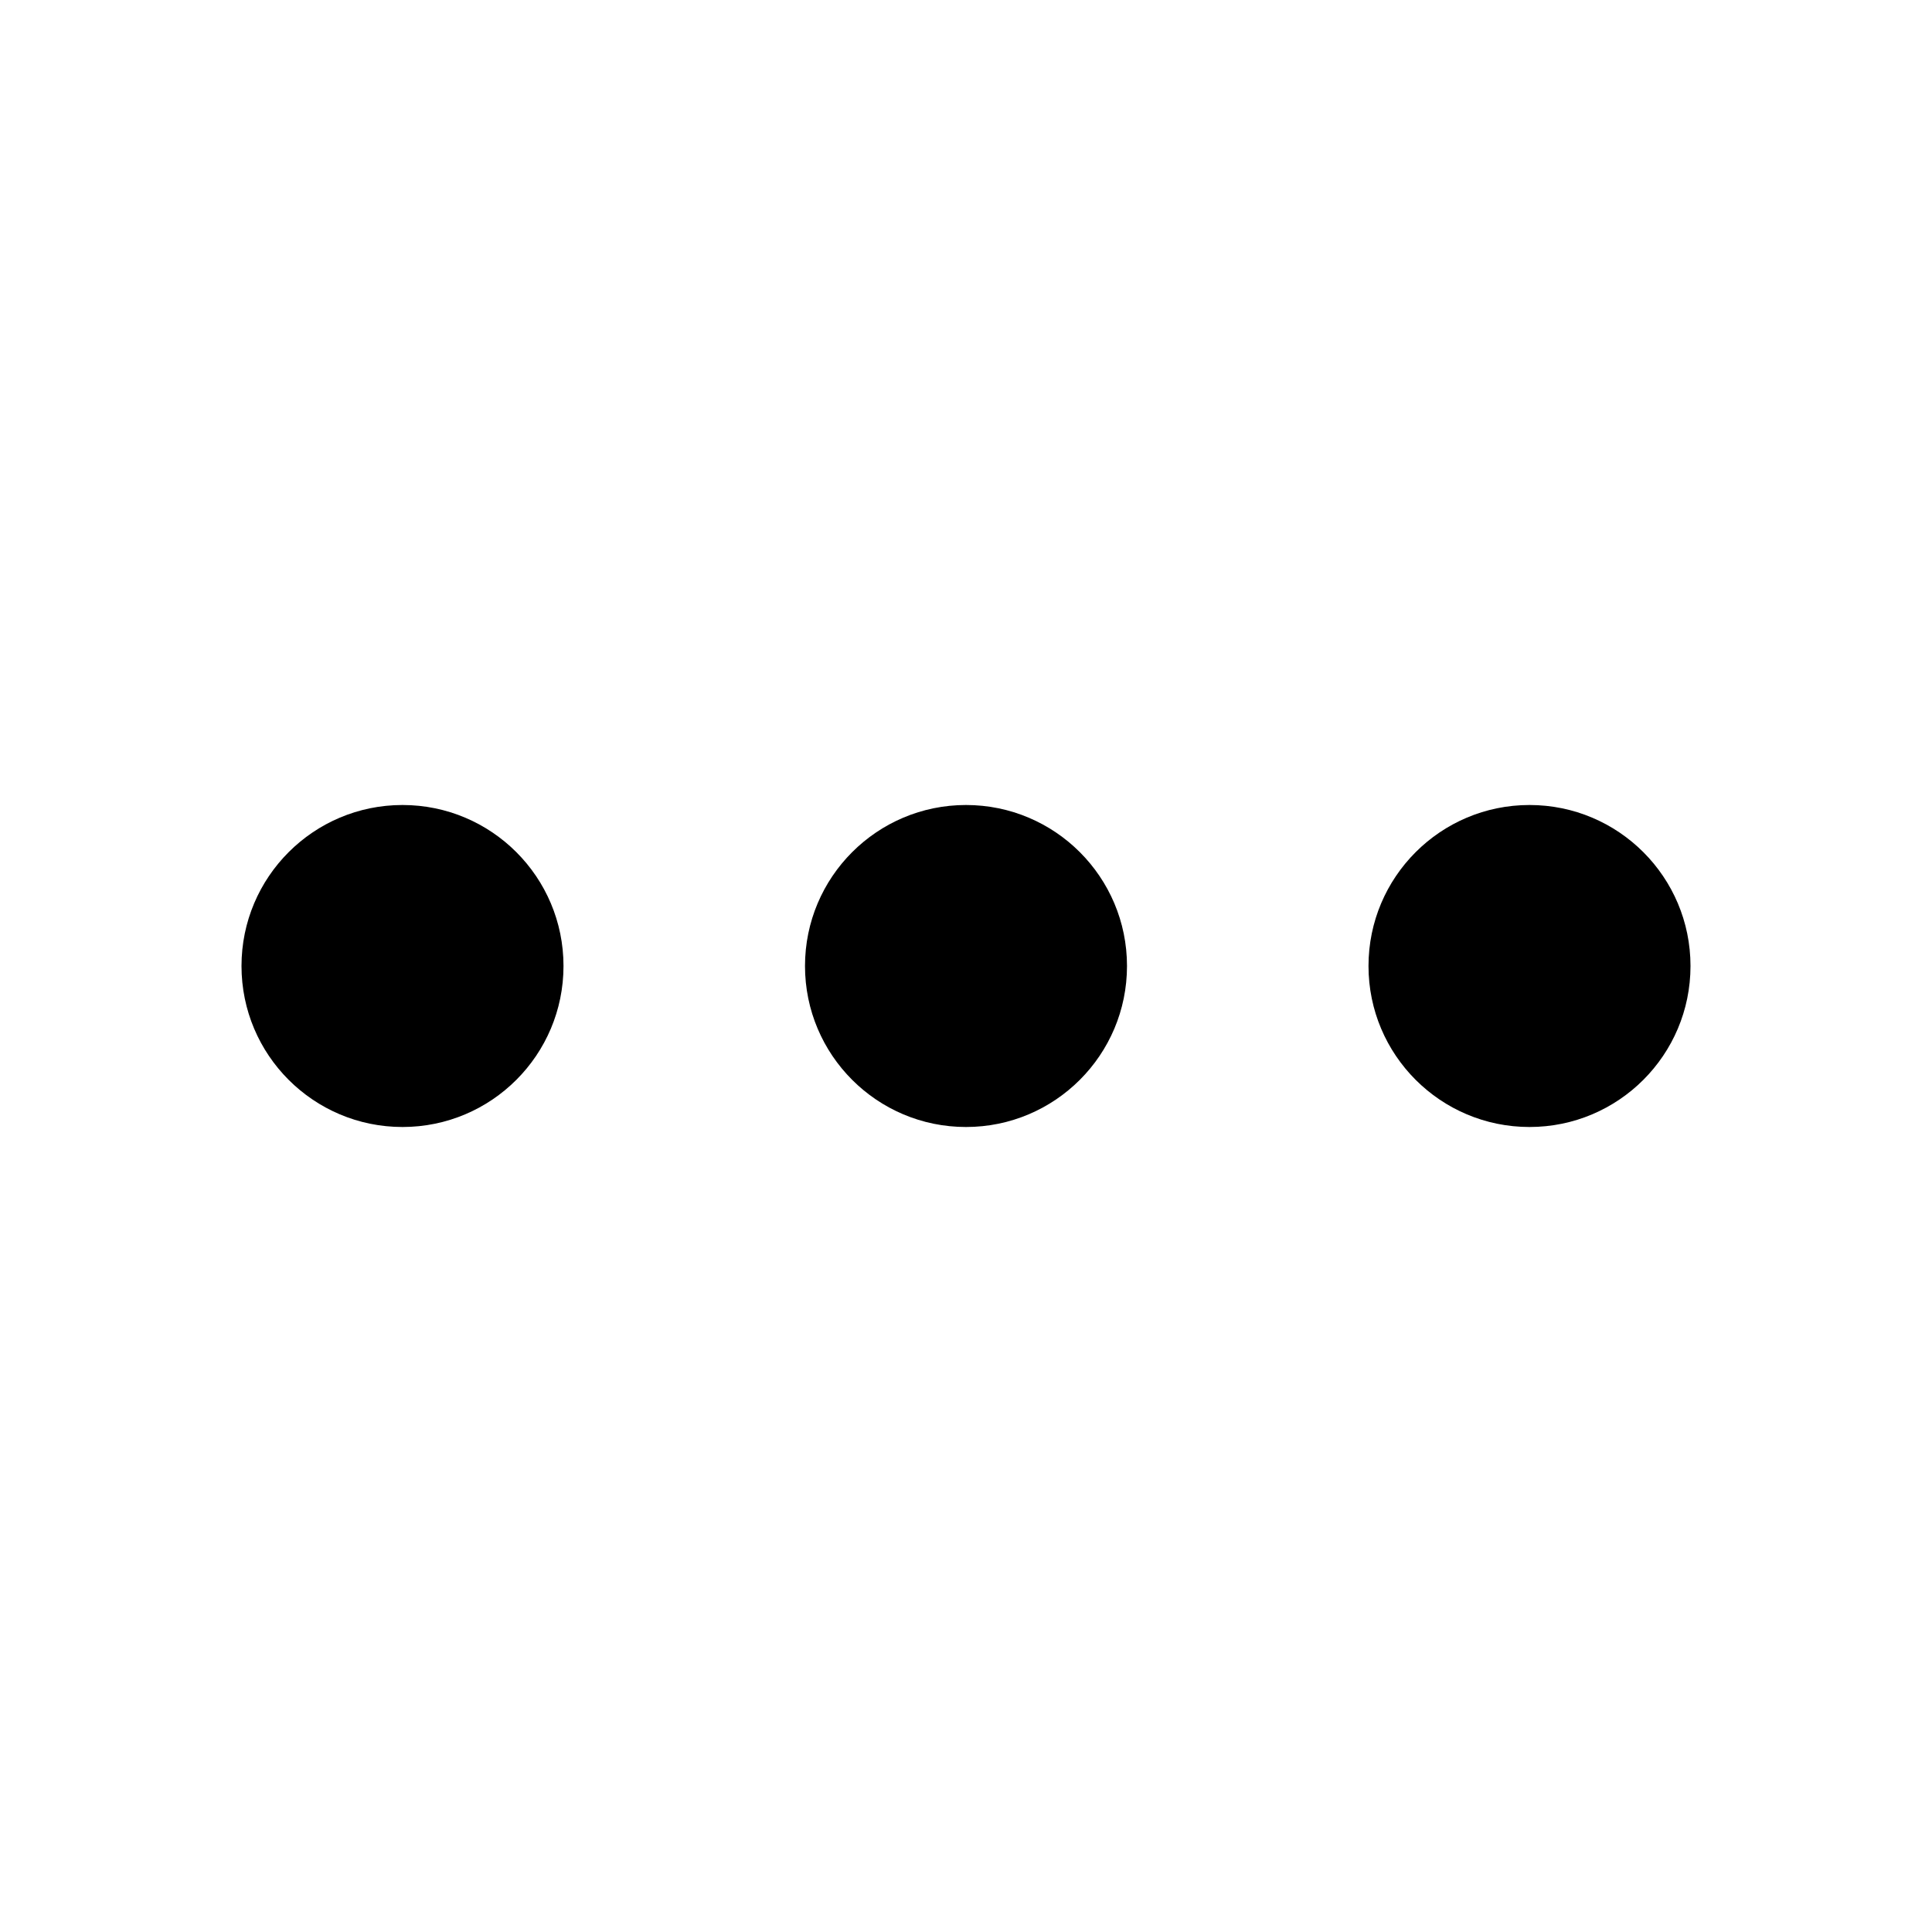
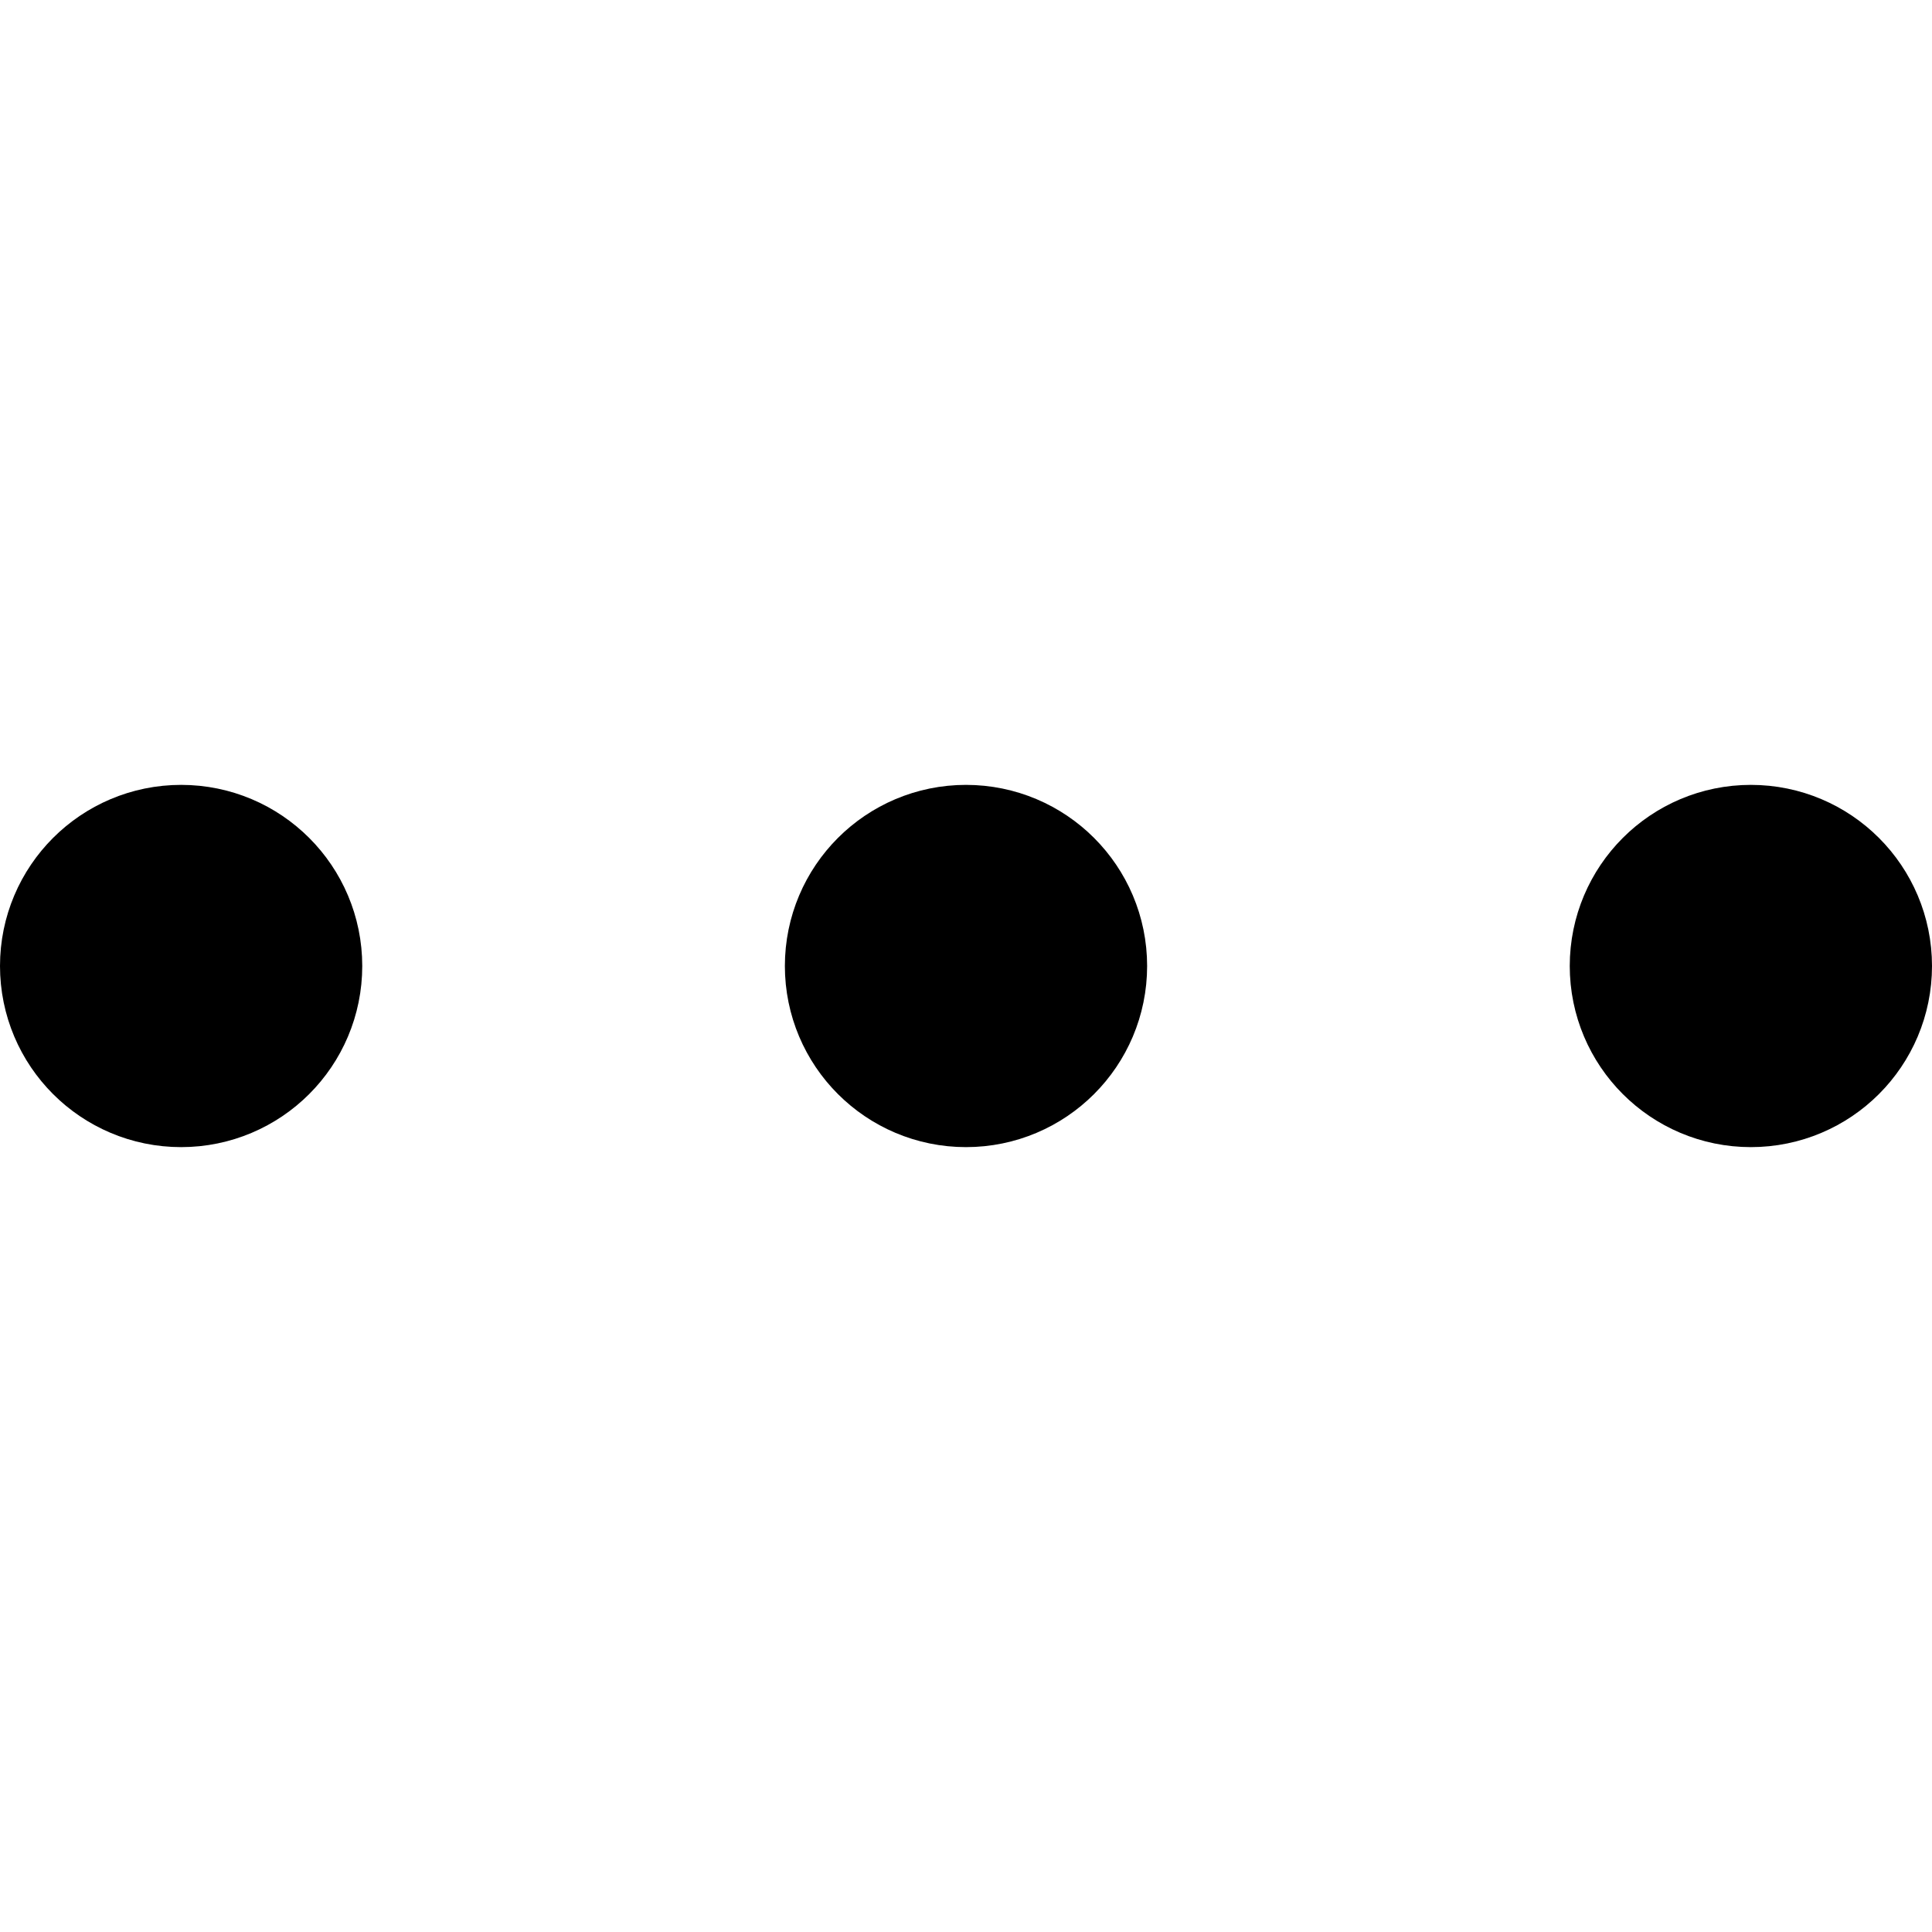
- <svg xmlns="http://www.w3.org/2000/svg" width="24" height="24" viewBox="0 0 24 24" role="presentation">
-   <g fill="currentcolor" fill-rule="evenodd">
-     <circle cx="5" cy="12" r="2" />
-     <circle cx="12" cy="12" r="2" />
-     <circle cx="19" cy="12" r="2" />
-   </g>
+ <svg xmlns="http://www.w3.org/2000/svg" fill="none" width="16" height="16" viewBox="0 0 16 16" role="presentation">
+   <path fill="currentcolor" d="M2.25 8a.75.75 0 1 1-1.5 0 .75.75 0 0 1 1.5 0m6.5 0a.75.75 0 1 1-1.5 0 .75.75 0 0 1 1.5 0m6.5 0a.75.75 0 1 1-1.5 0 .75.75 0 0 1 1.5 0" />
+   <path stroke="currentcolor" stroke-width="1.5" d="M2.25 8a.75.75 0 1 1-1.5 0 .75.75 0 0 1 1.5 0Zm6.5 0a.75.75 0 1 1-1.5 0 .75.75 0 0 1 1.5 0Zm6.5 0a.75.75 0 1 1-1.5 0 .75.75 0 0 1 1.5 0Z" />
</svg>
